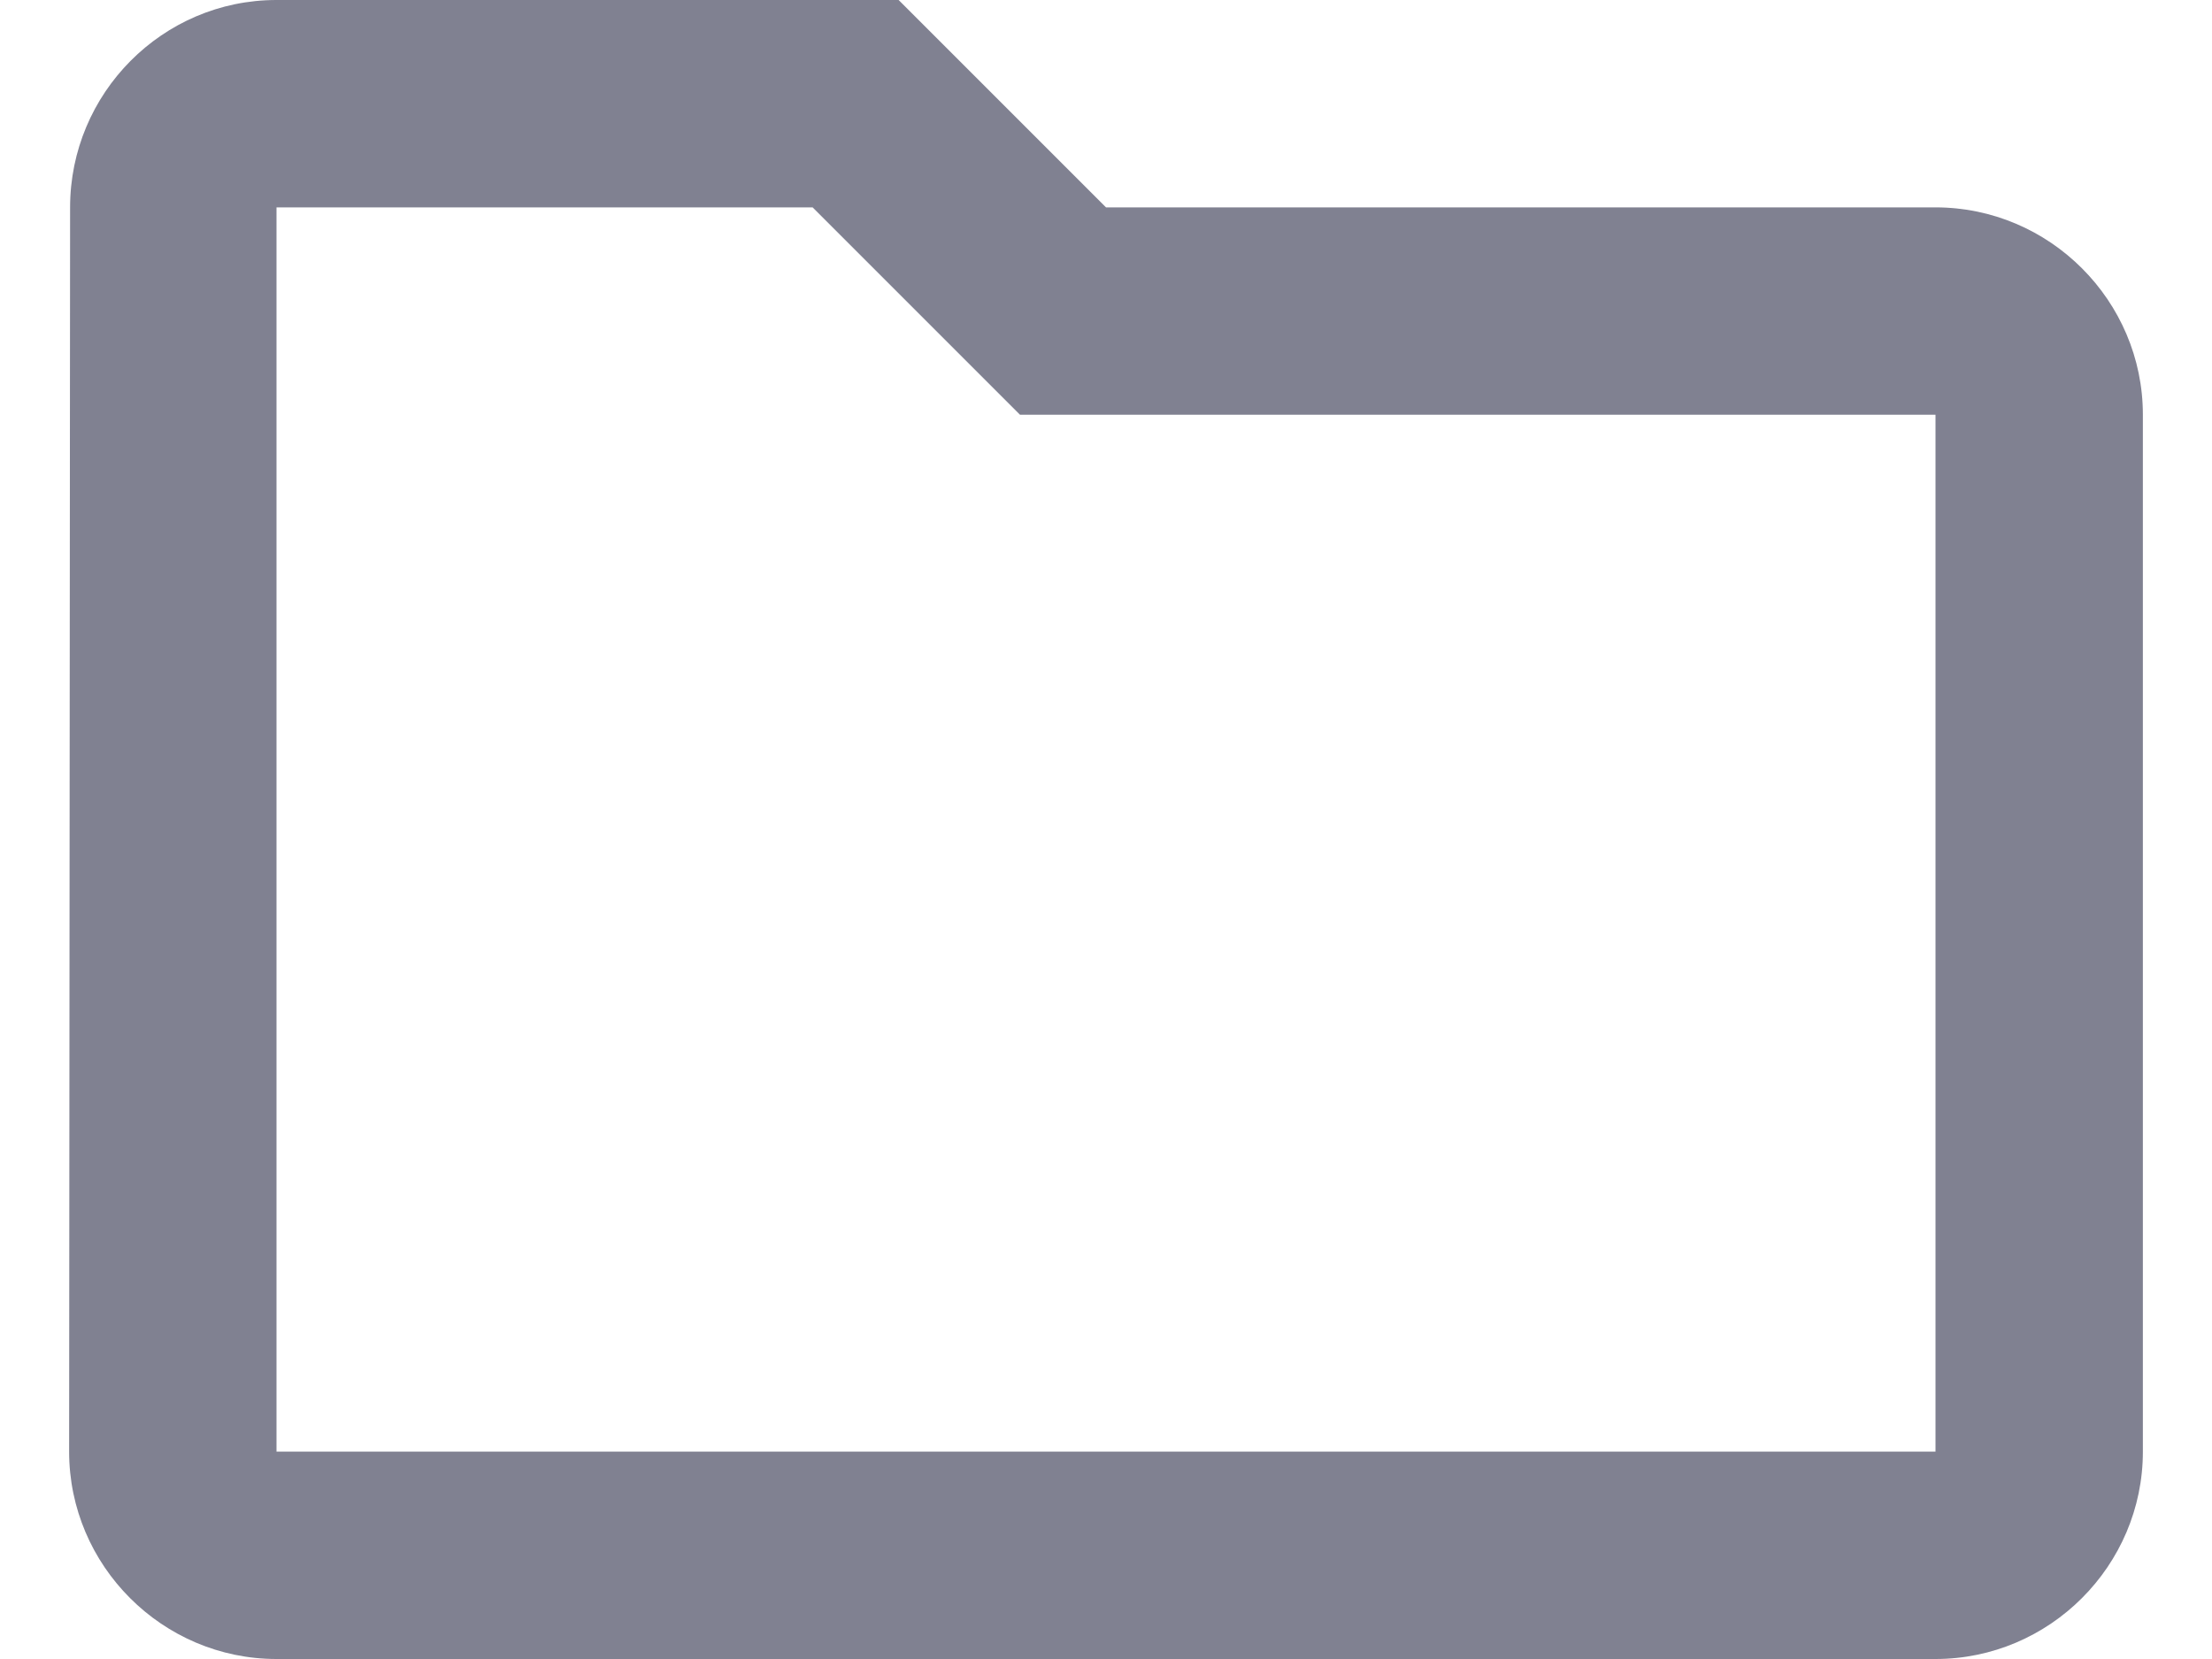
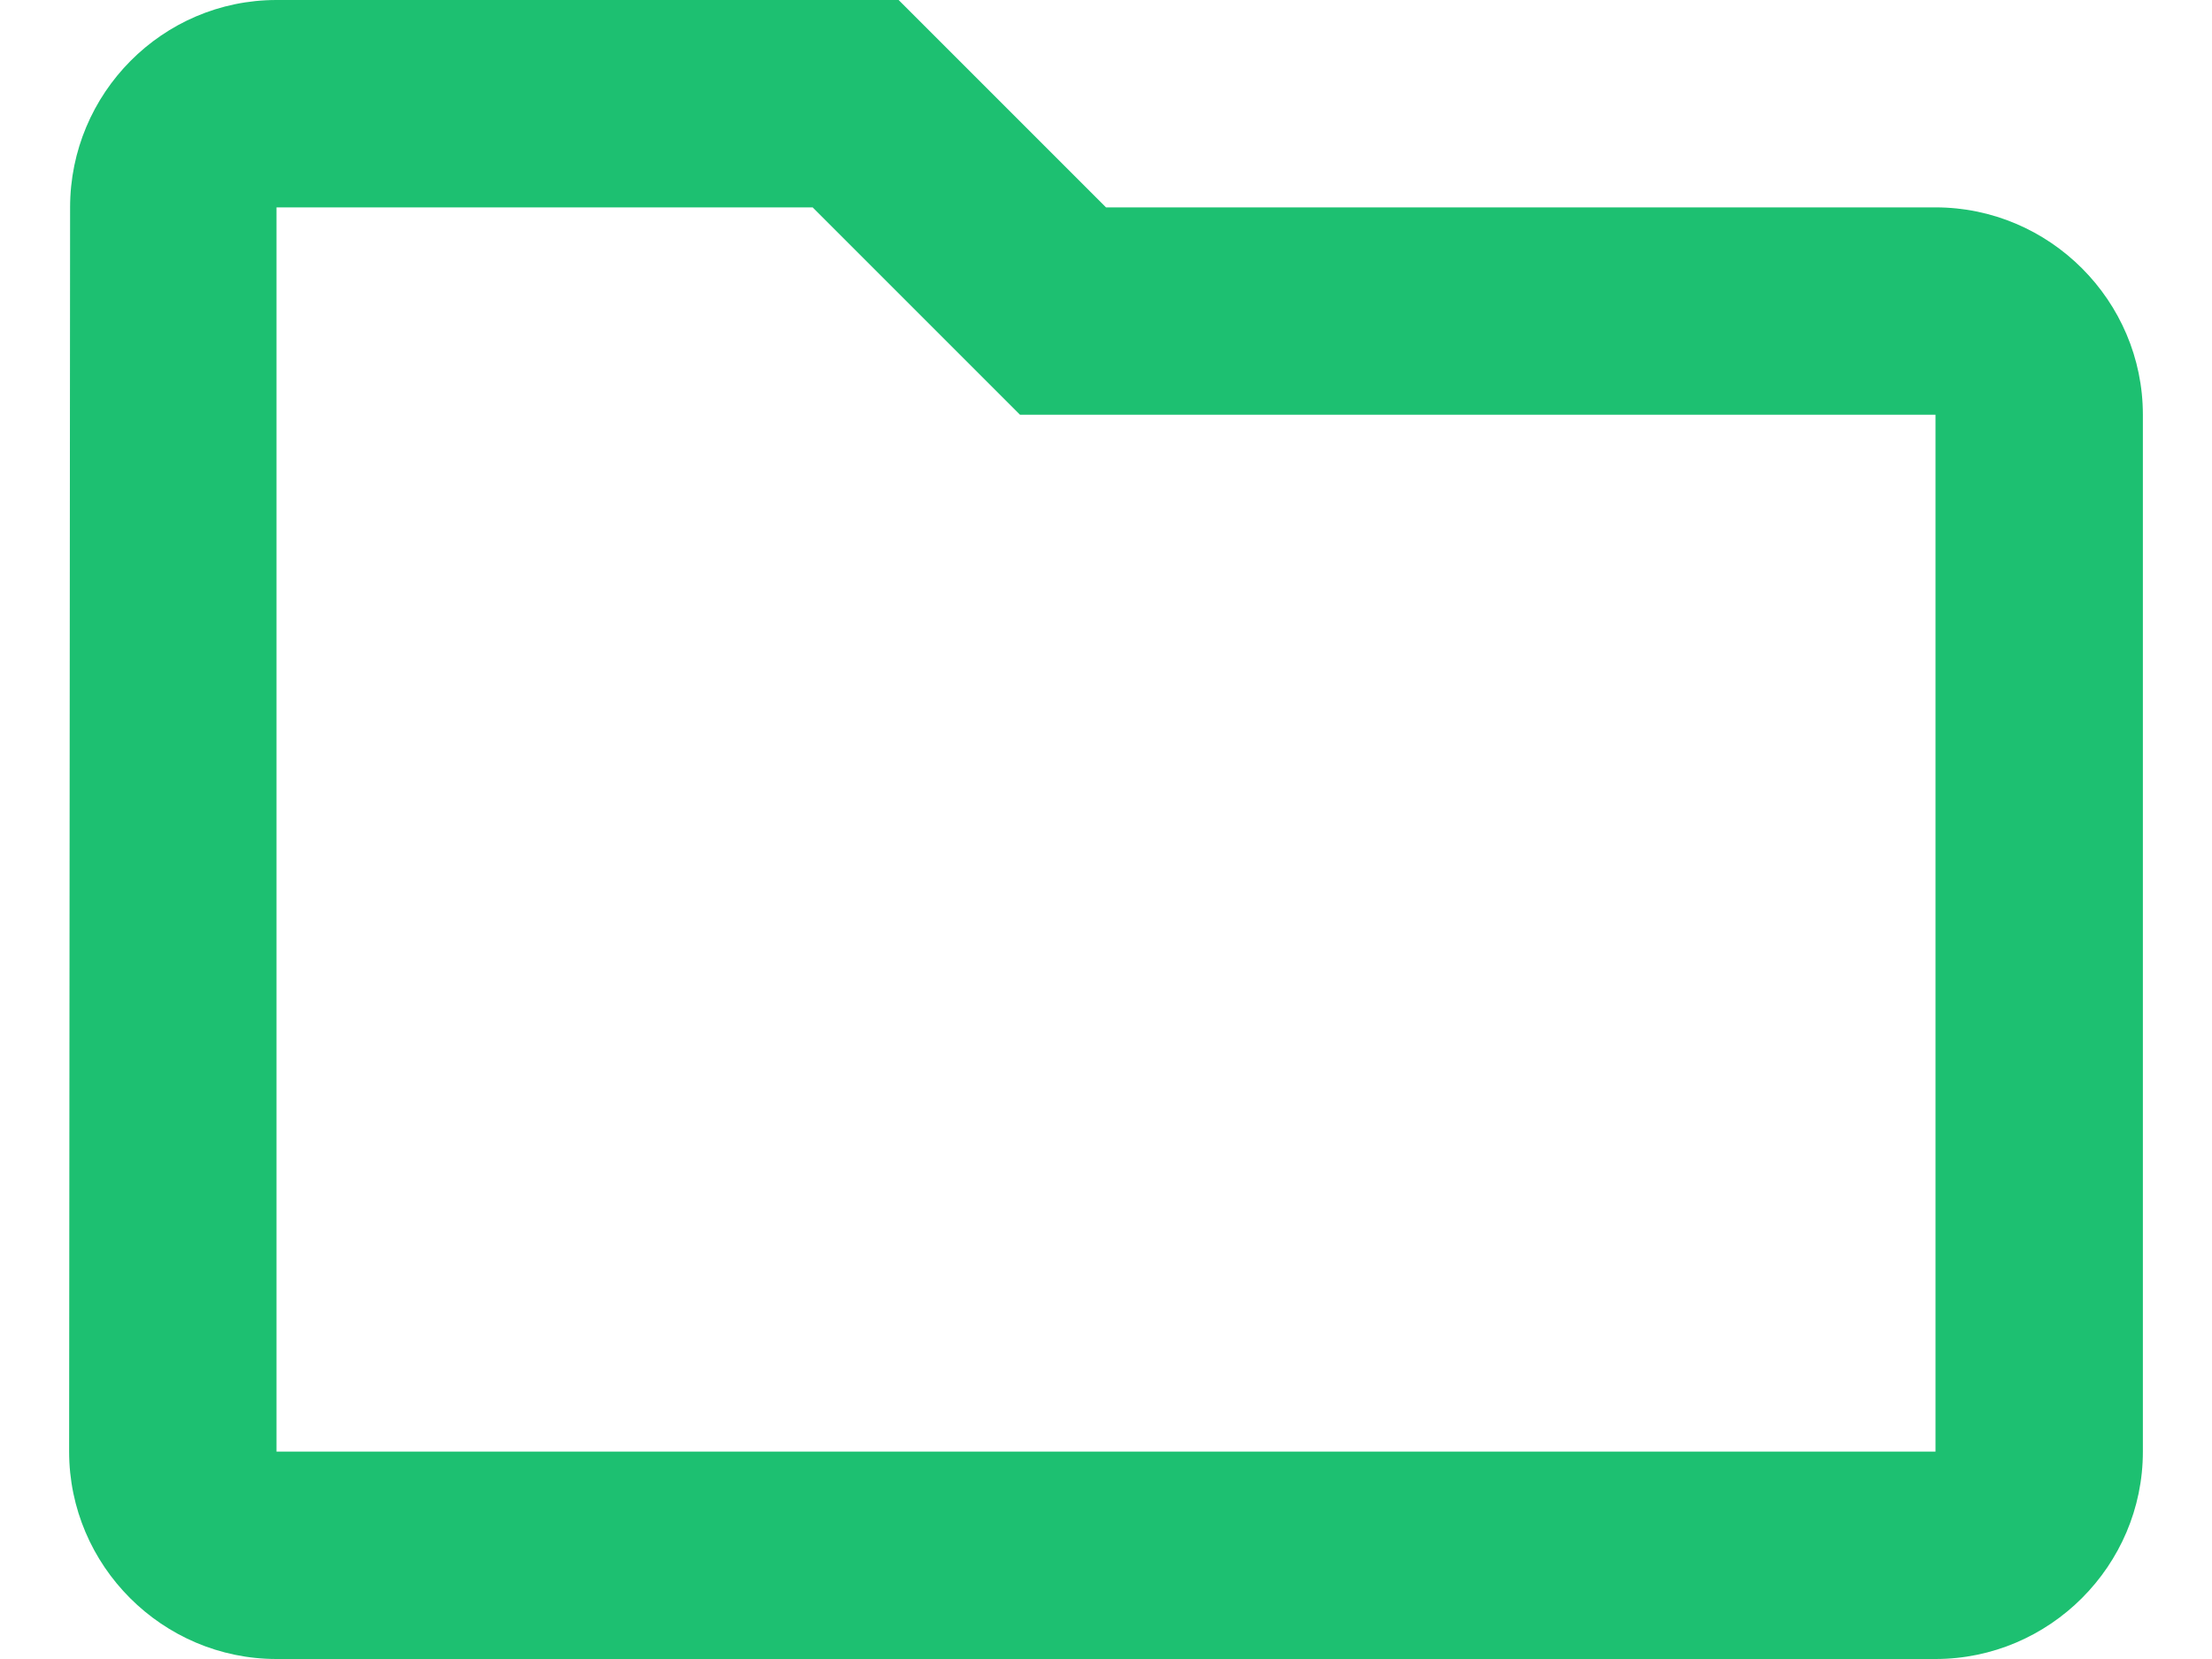
<svg xmlns="http://www.w3.org/2000/svg" width="16" height="12" viewBox="0 0 16 12" fill="none">
-   <path d="M5.878 1.5L7.378 3H14V10.5H2V1.5H5.878ZM6.5 0H2C1.175 0 0.507 0.675 0.507 1.5L0.5 10.5C0.5 11.325 1.175 12 2 12H14C14.825 12 15.5 11.325 15.5 10.5V3C15.5 2.175 14.825 1.5 14 1.5H8L6.5 0Z" fill="#808191" />
+   <path d="M5.878 1.5L7.378 3H14V10.5H2V1.5H5.878ZM6.5 0H2C1.175 0 0.507 0.675 0.507 1.5L0.5 10.5C0.5 11.325 1.175 12 2 12H14C14.825 12 15.5 11.325 15.5 10.5V3C15.5 2.175 14.825 1.5 14 1.5H8L6.5 0Z" fill="#1dc071" />
</svg>
